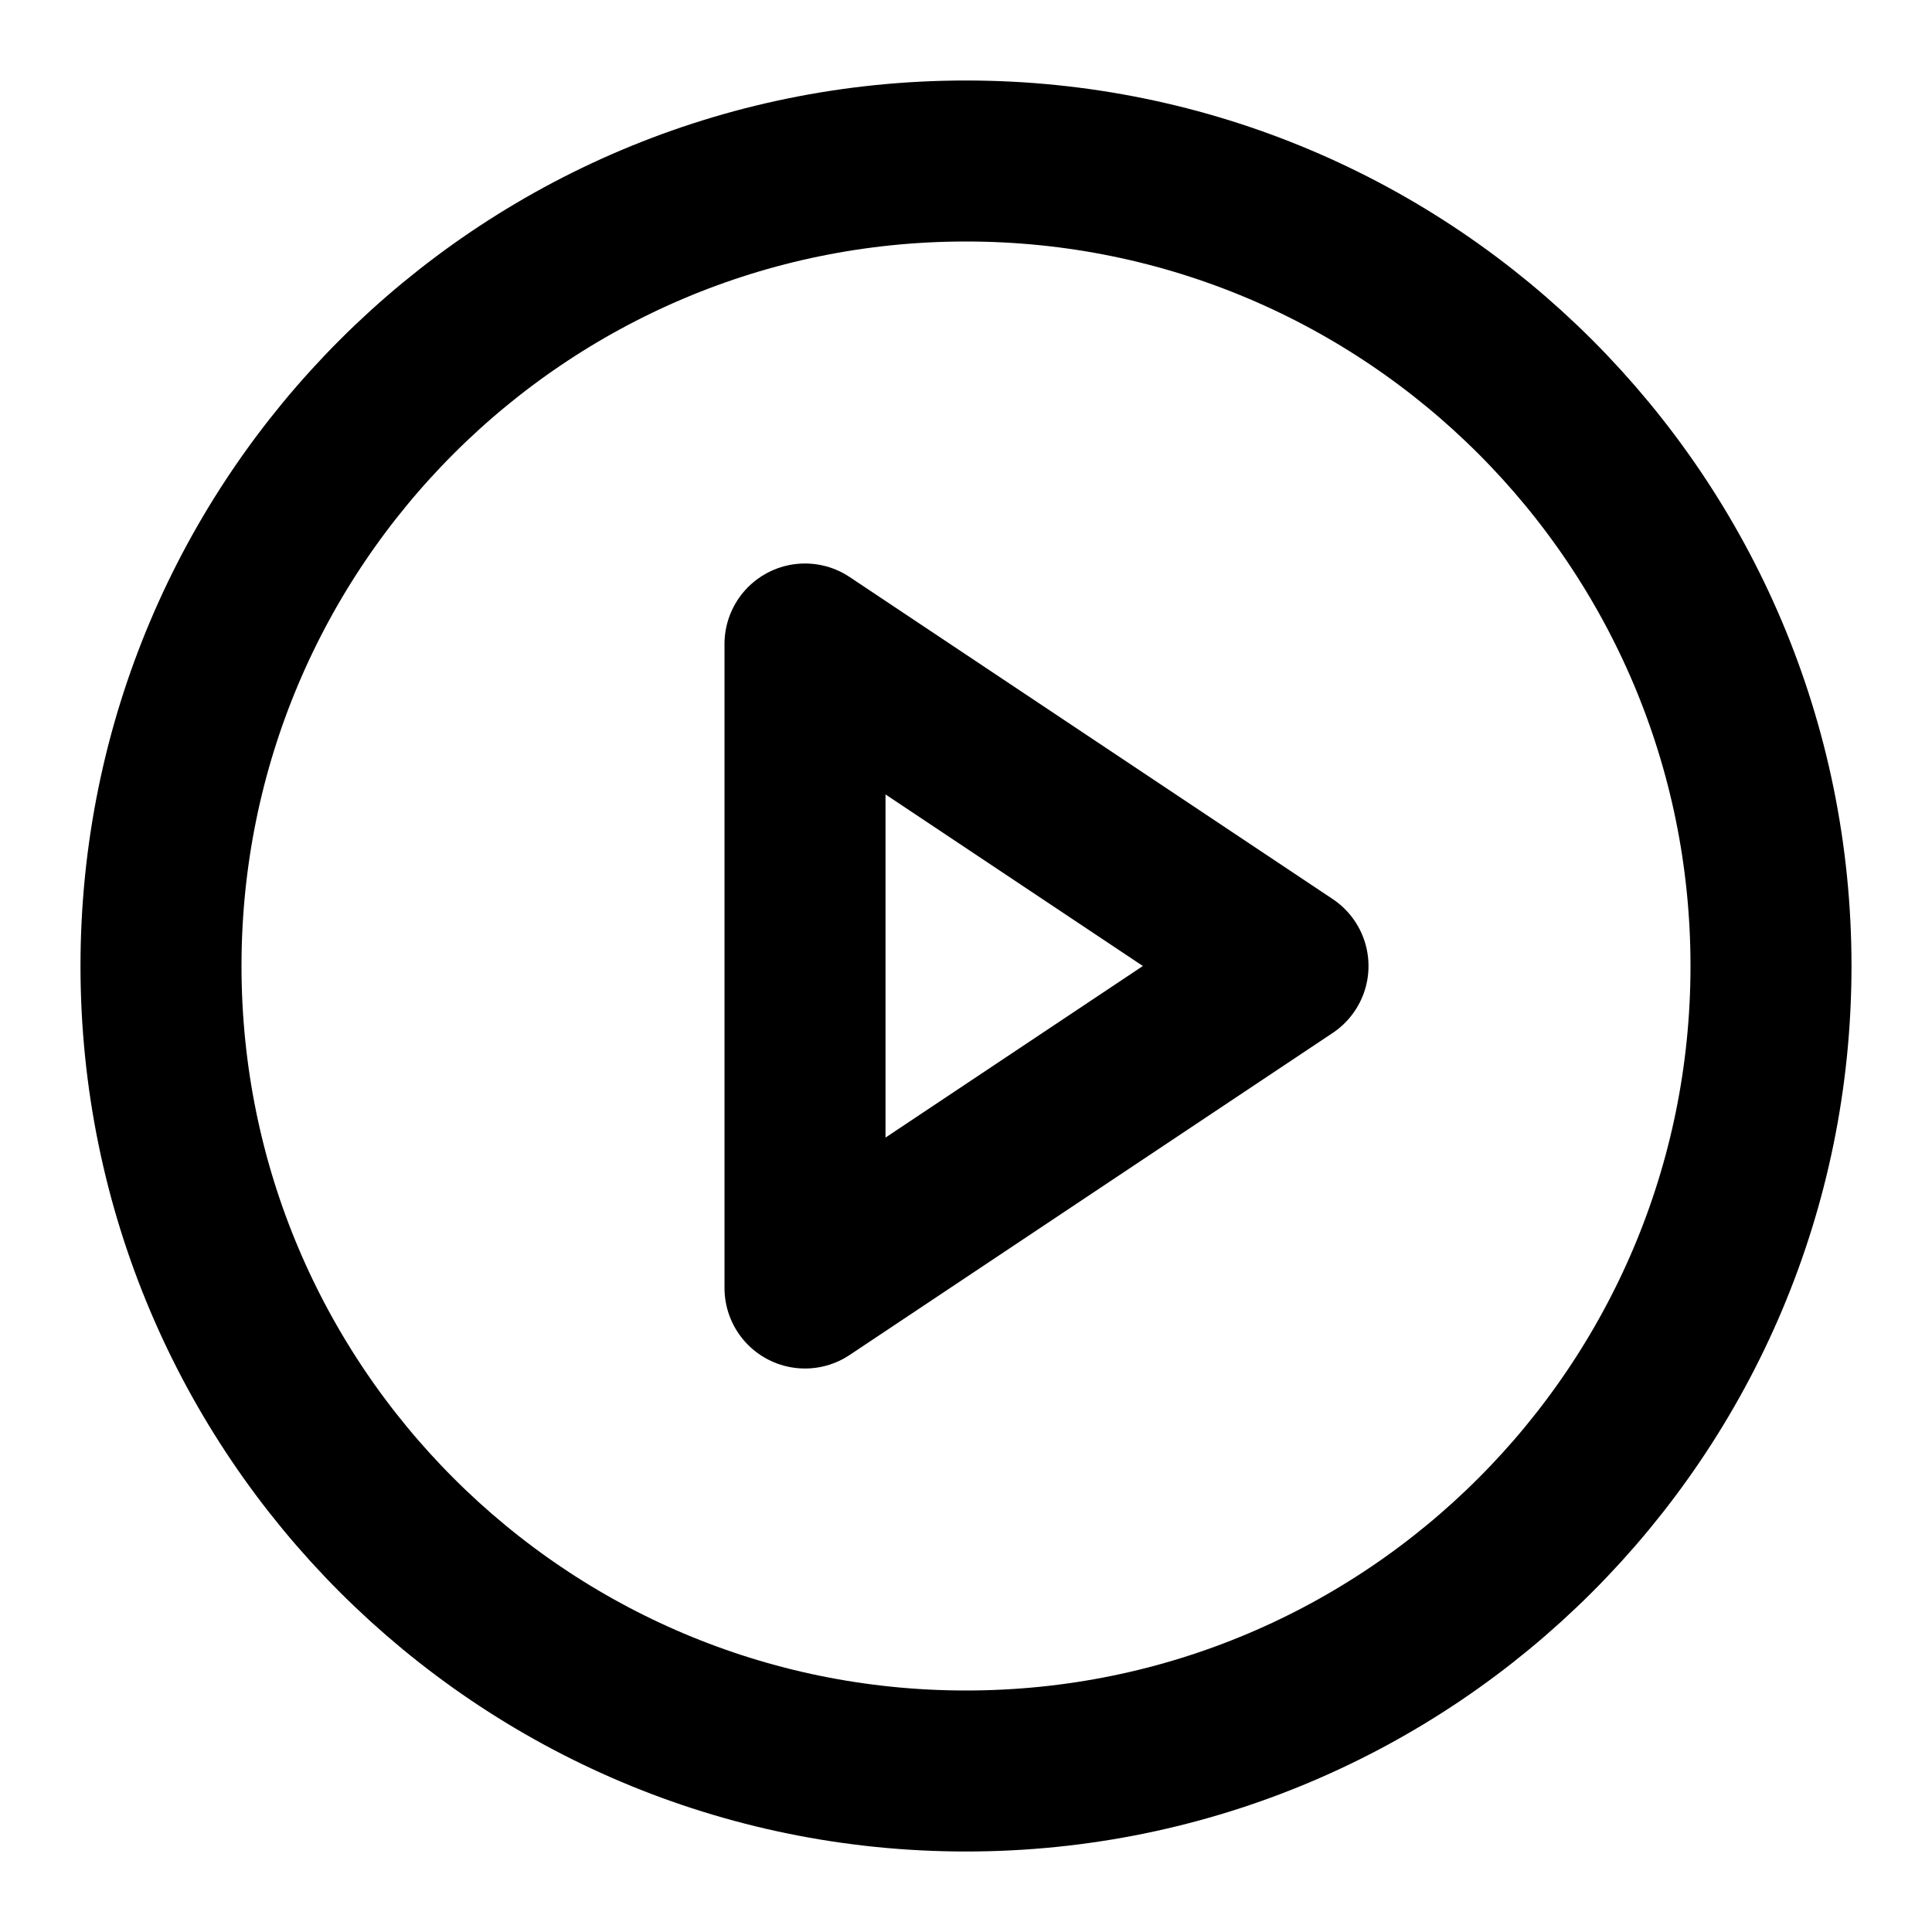
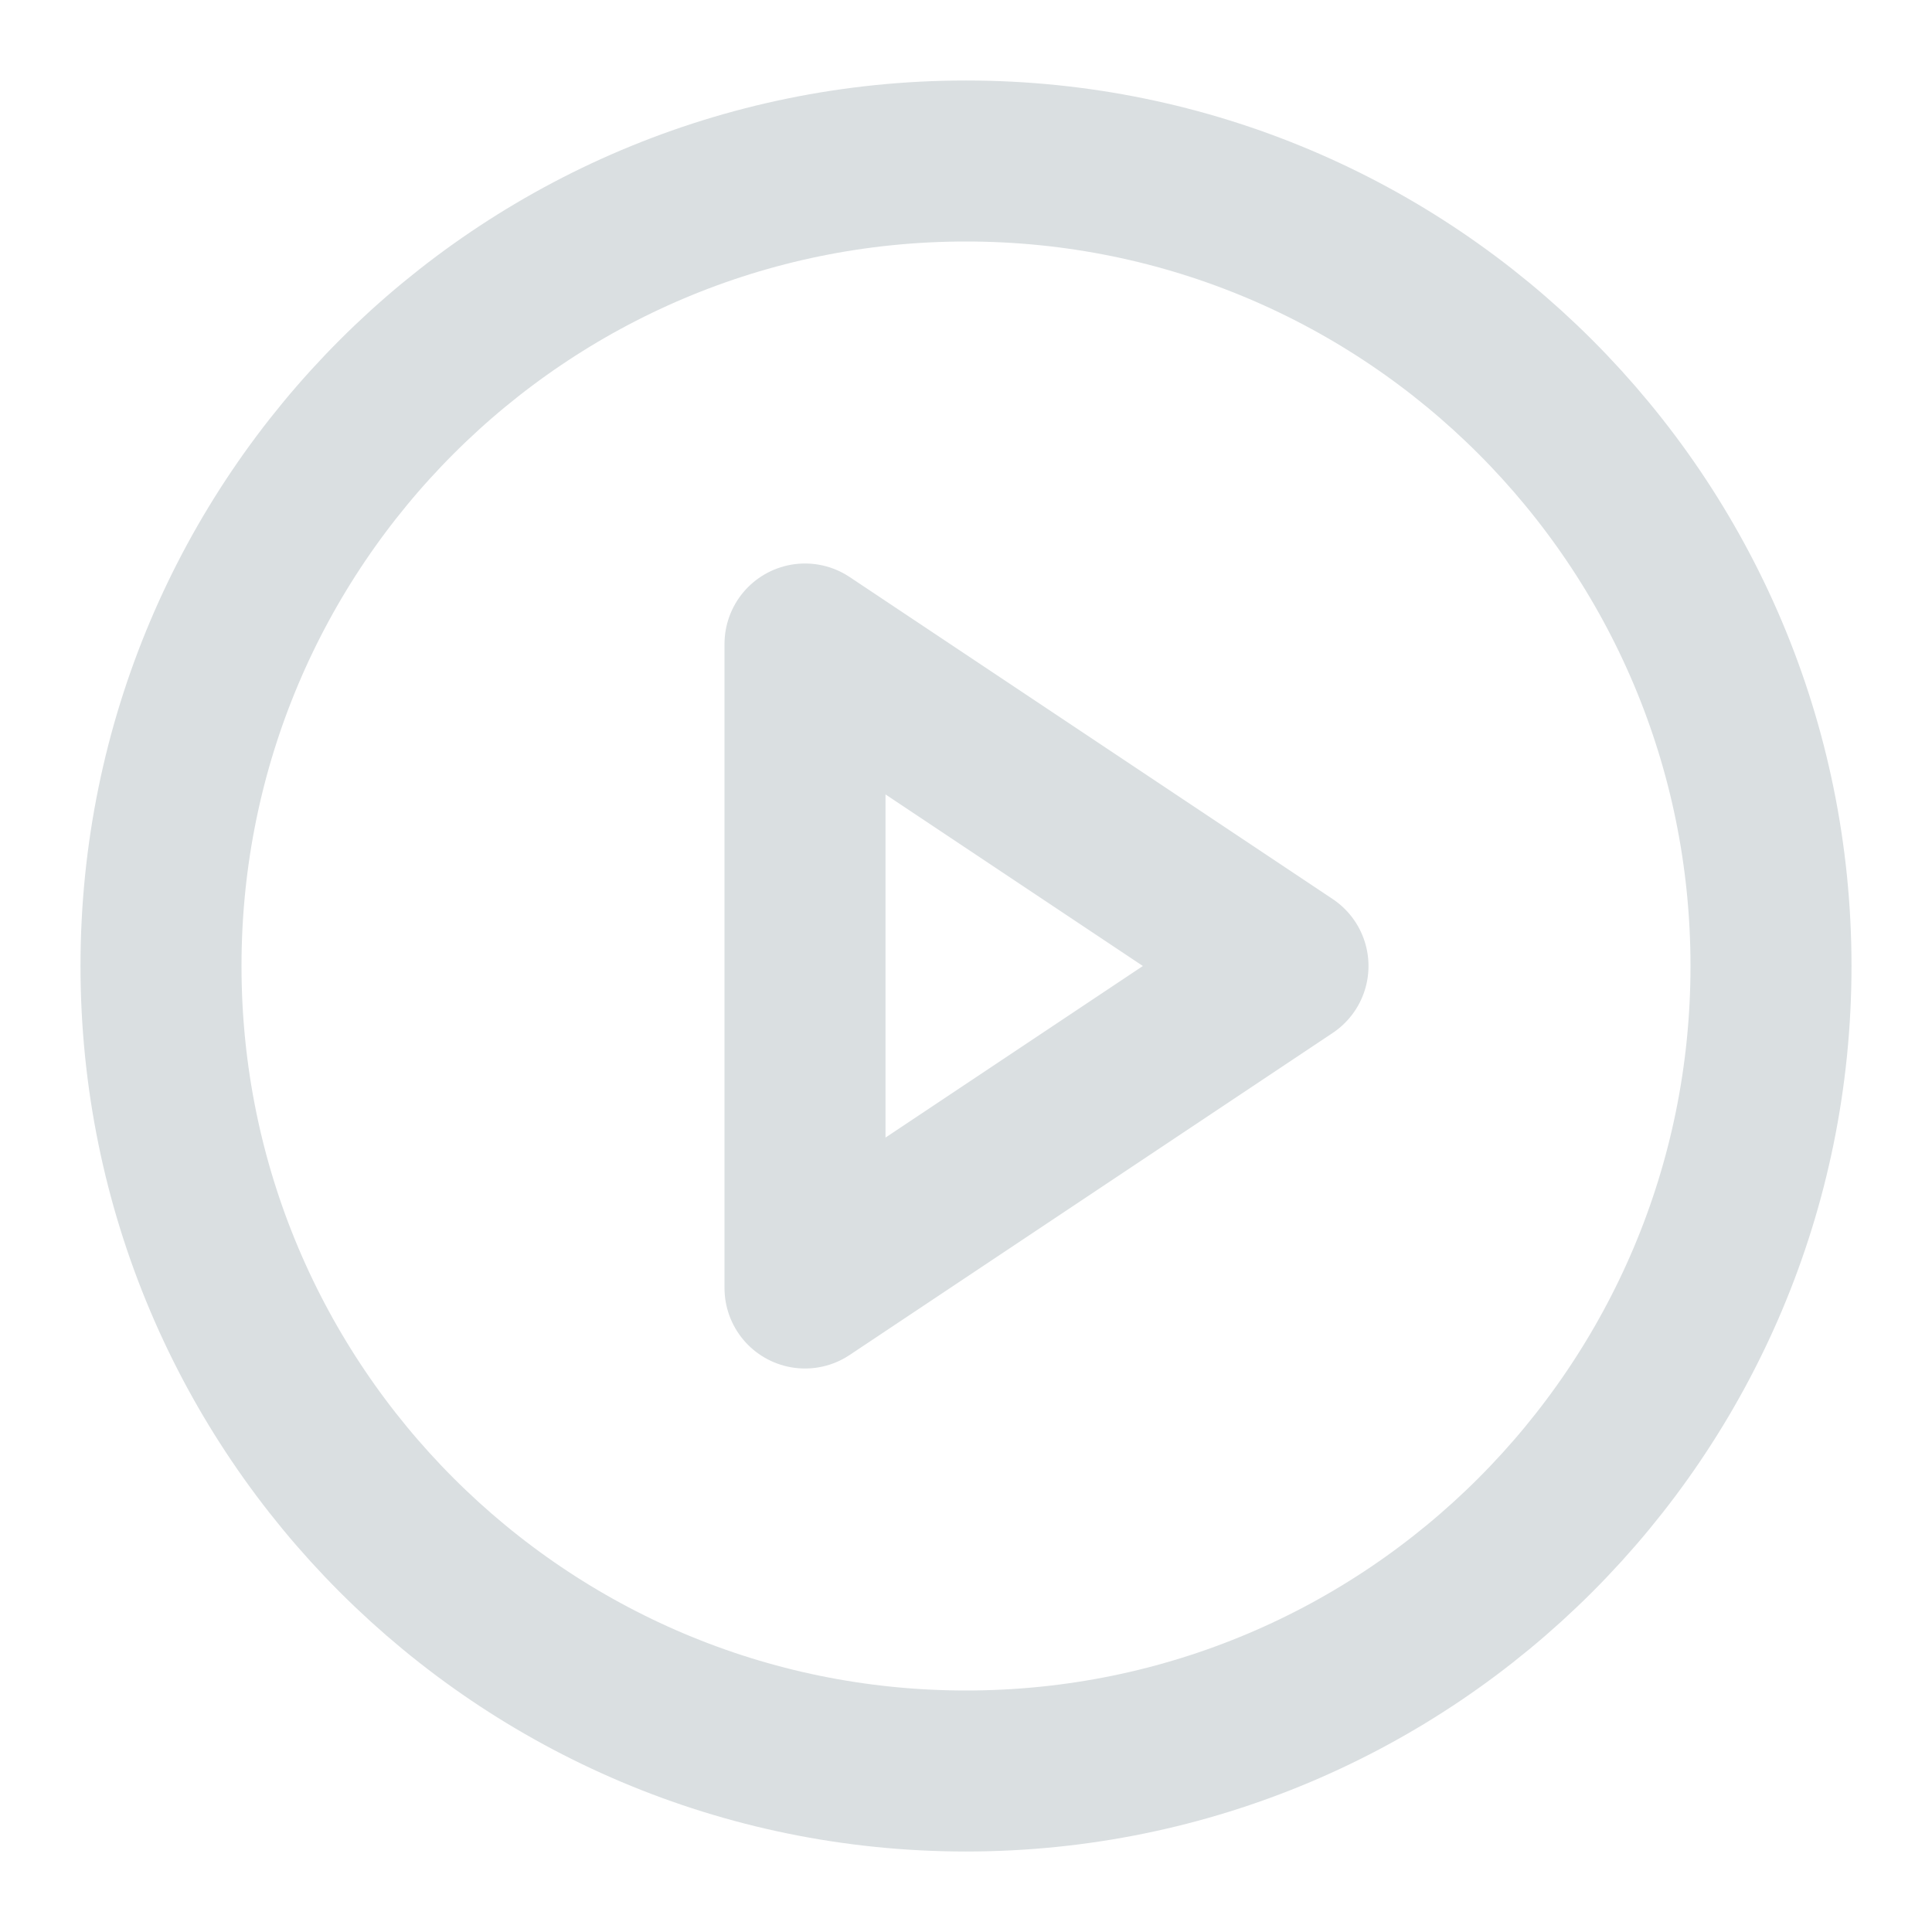
- <svg xmlns="http://www.w3.org/2000/svg" width="24" height="24" viewBox="0 0 24 24" fill="none" stroke="currentColor" stroke-width="2" stroke-linecap="round" stroke-linejoin="round" class="feather feather-play-circle">
+ <svg xmlns="http://www.w3.org/2000/svg" width="24" height="24" viewBox="0 0 24 24" fill="none" stroke="#dadfe1" stroke-width="2" stroke-linecap="round" stroke-linejoin="round" class="feather feather-play-circle">
  <circle cx="12" cy="12" r="10" />
  <polygon points="10 8 16 12 10 16 10 8" />
</svg>
